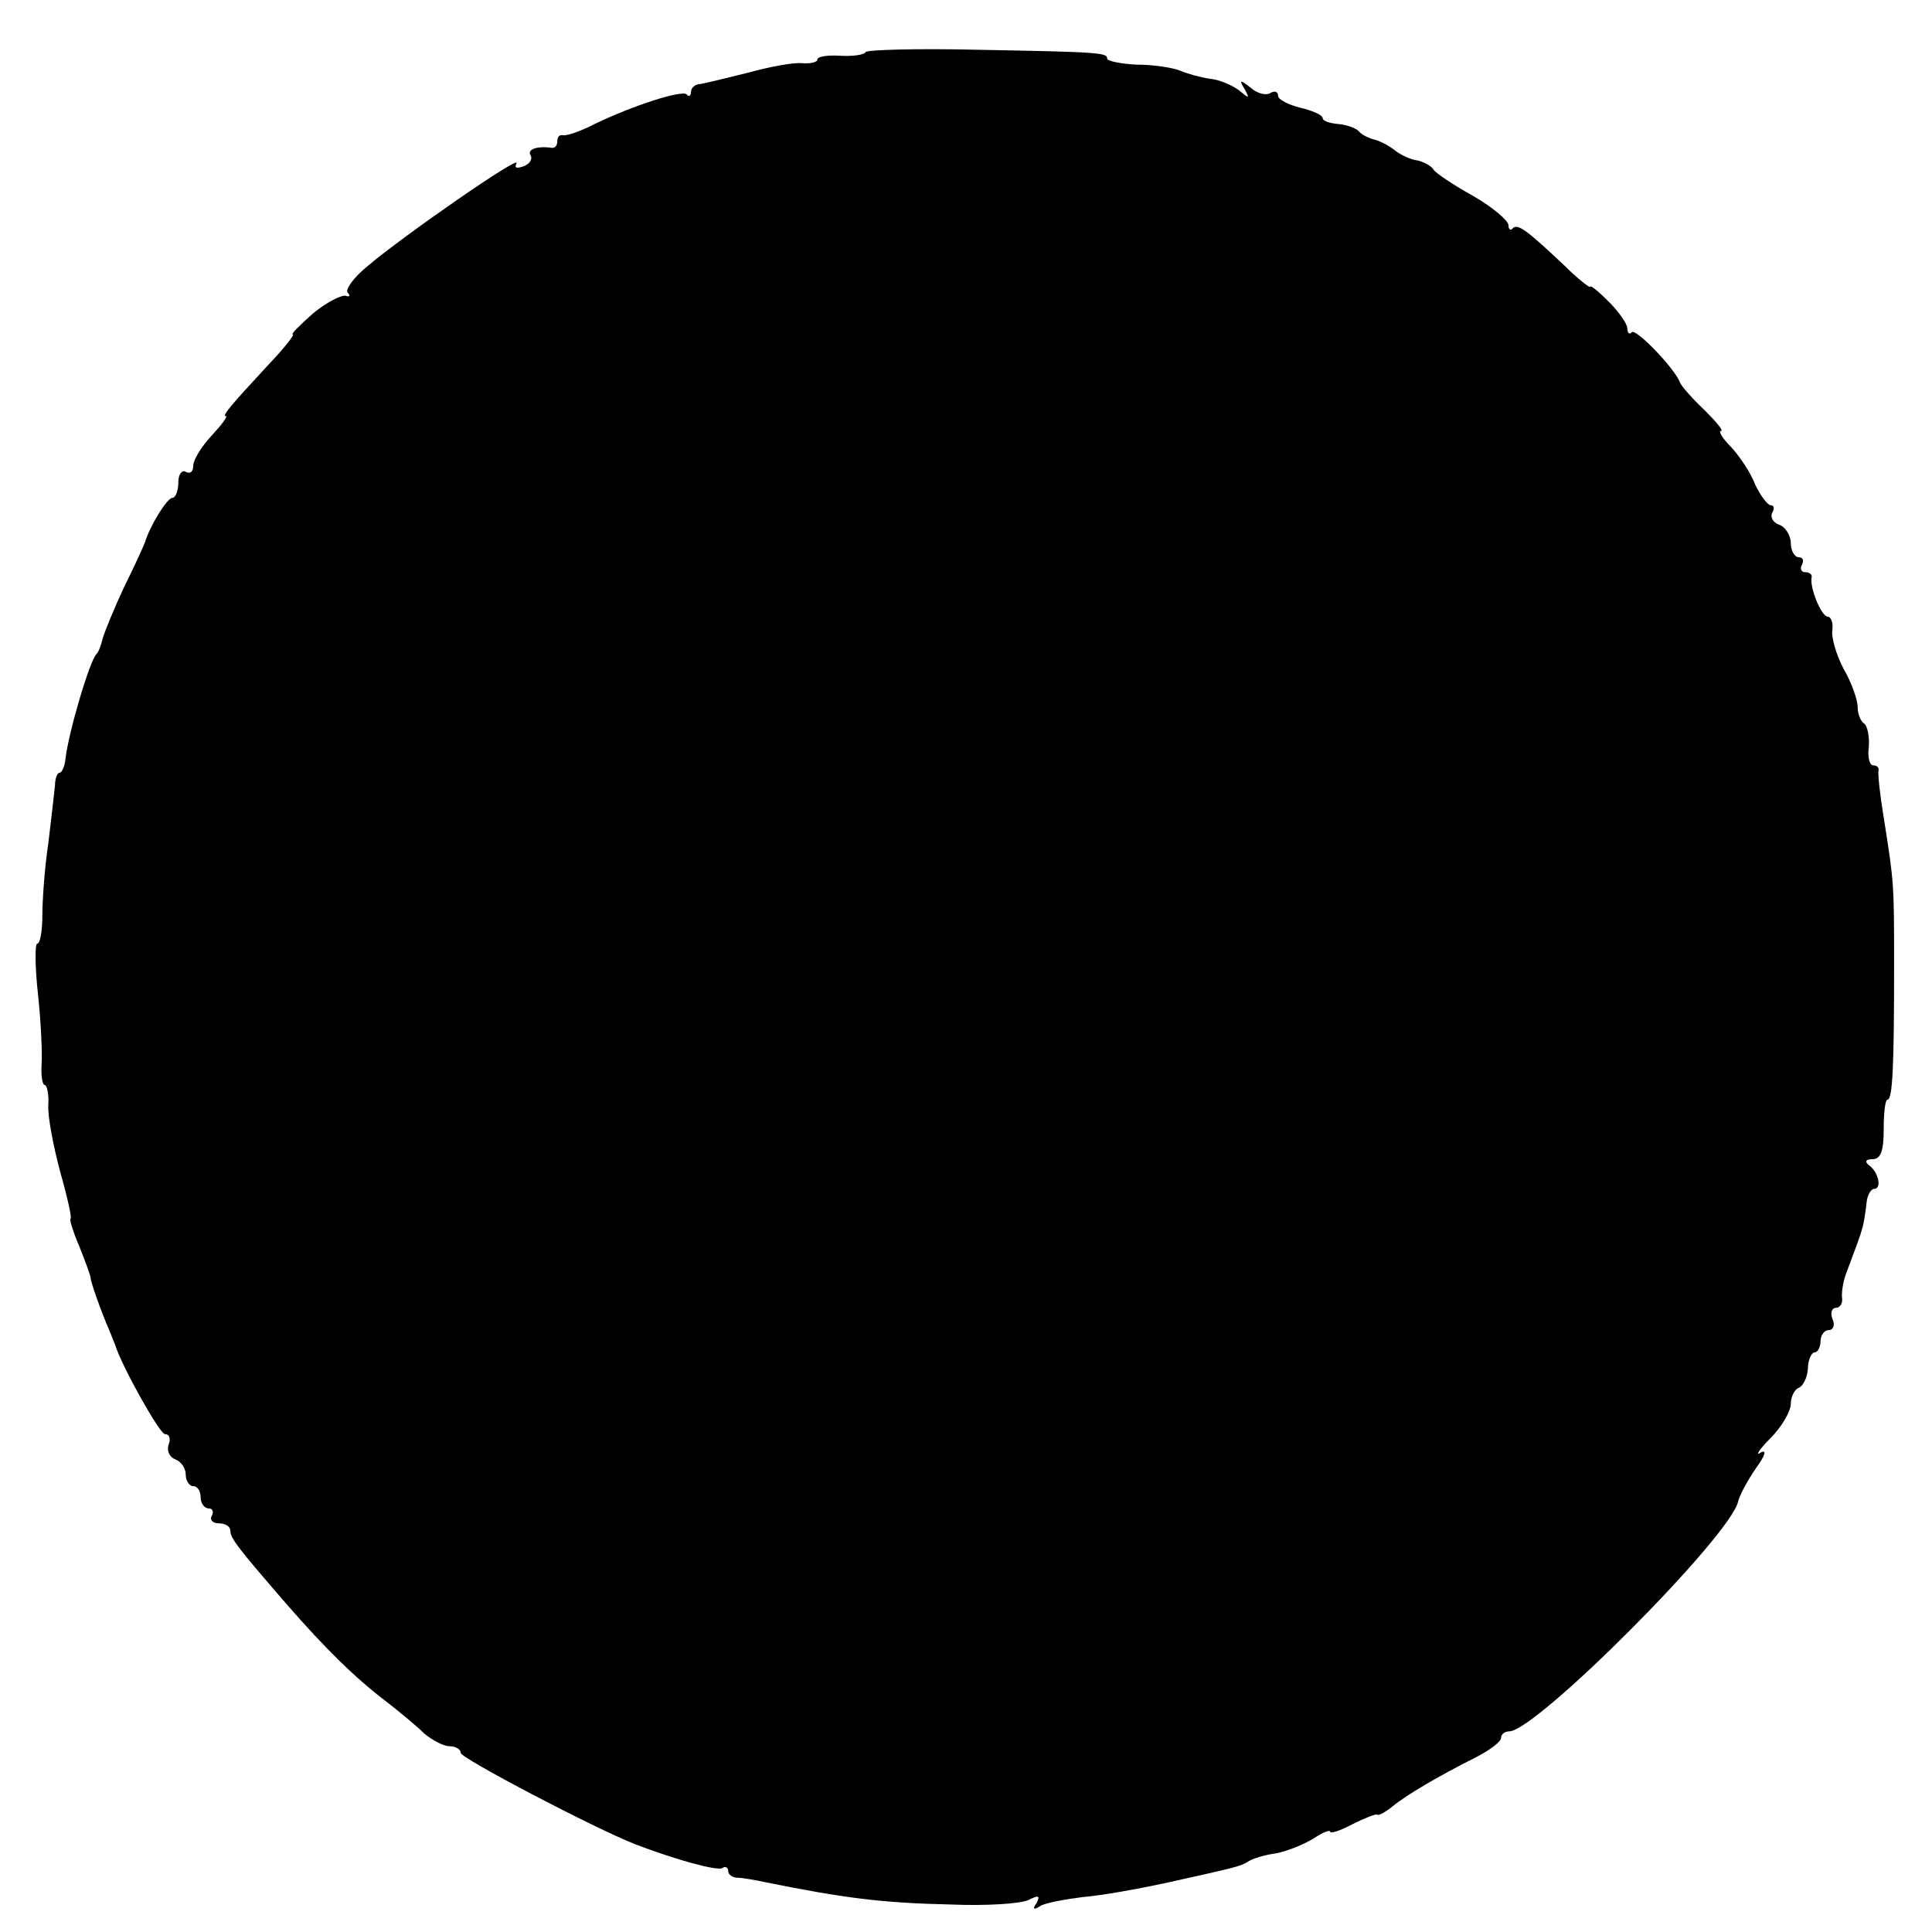
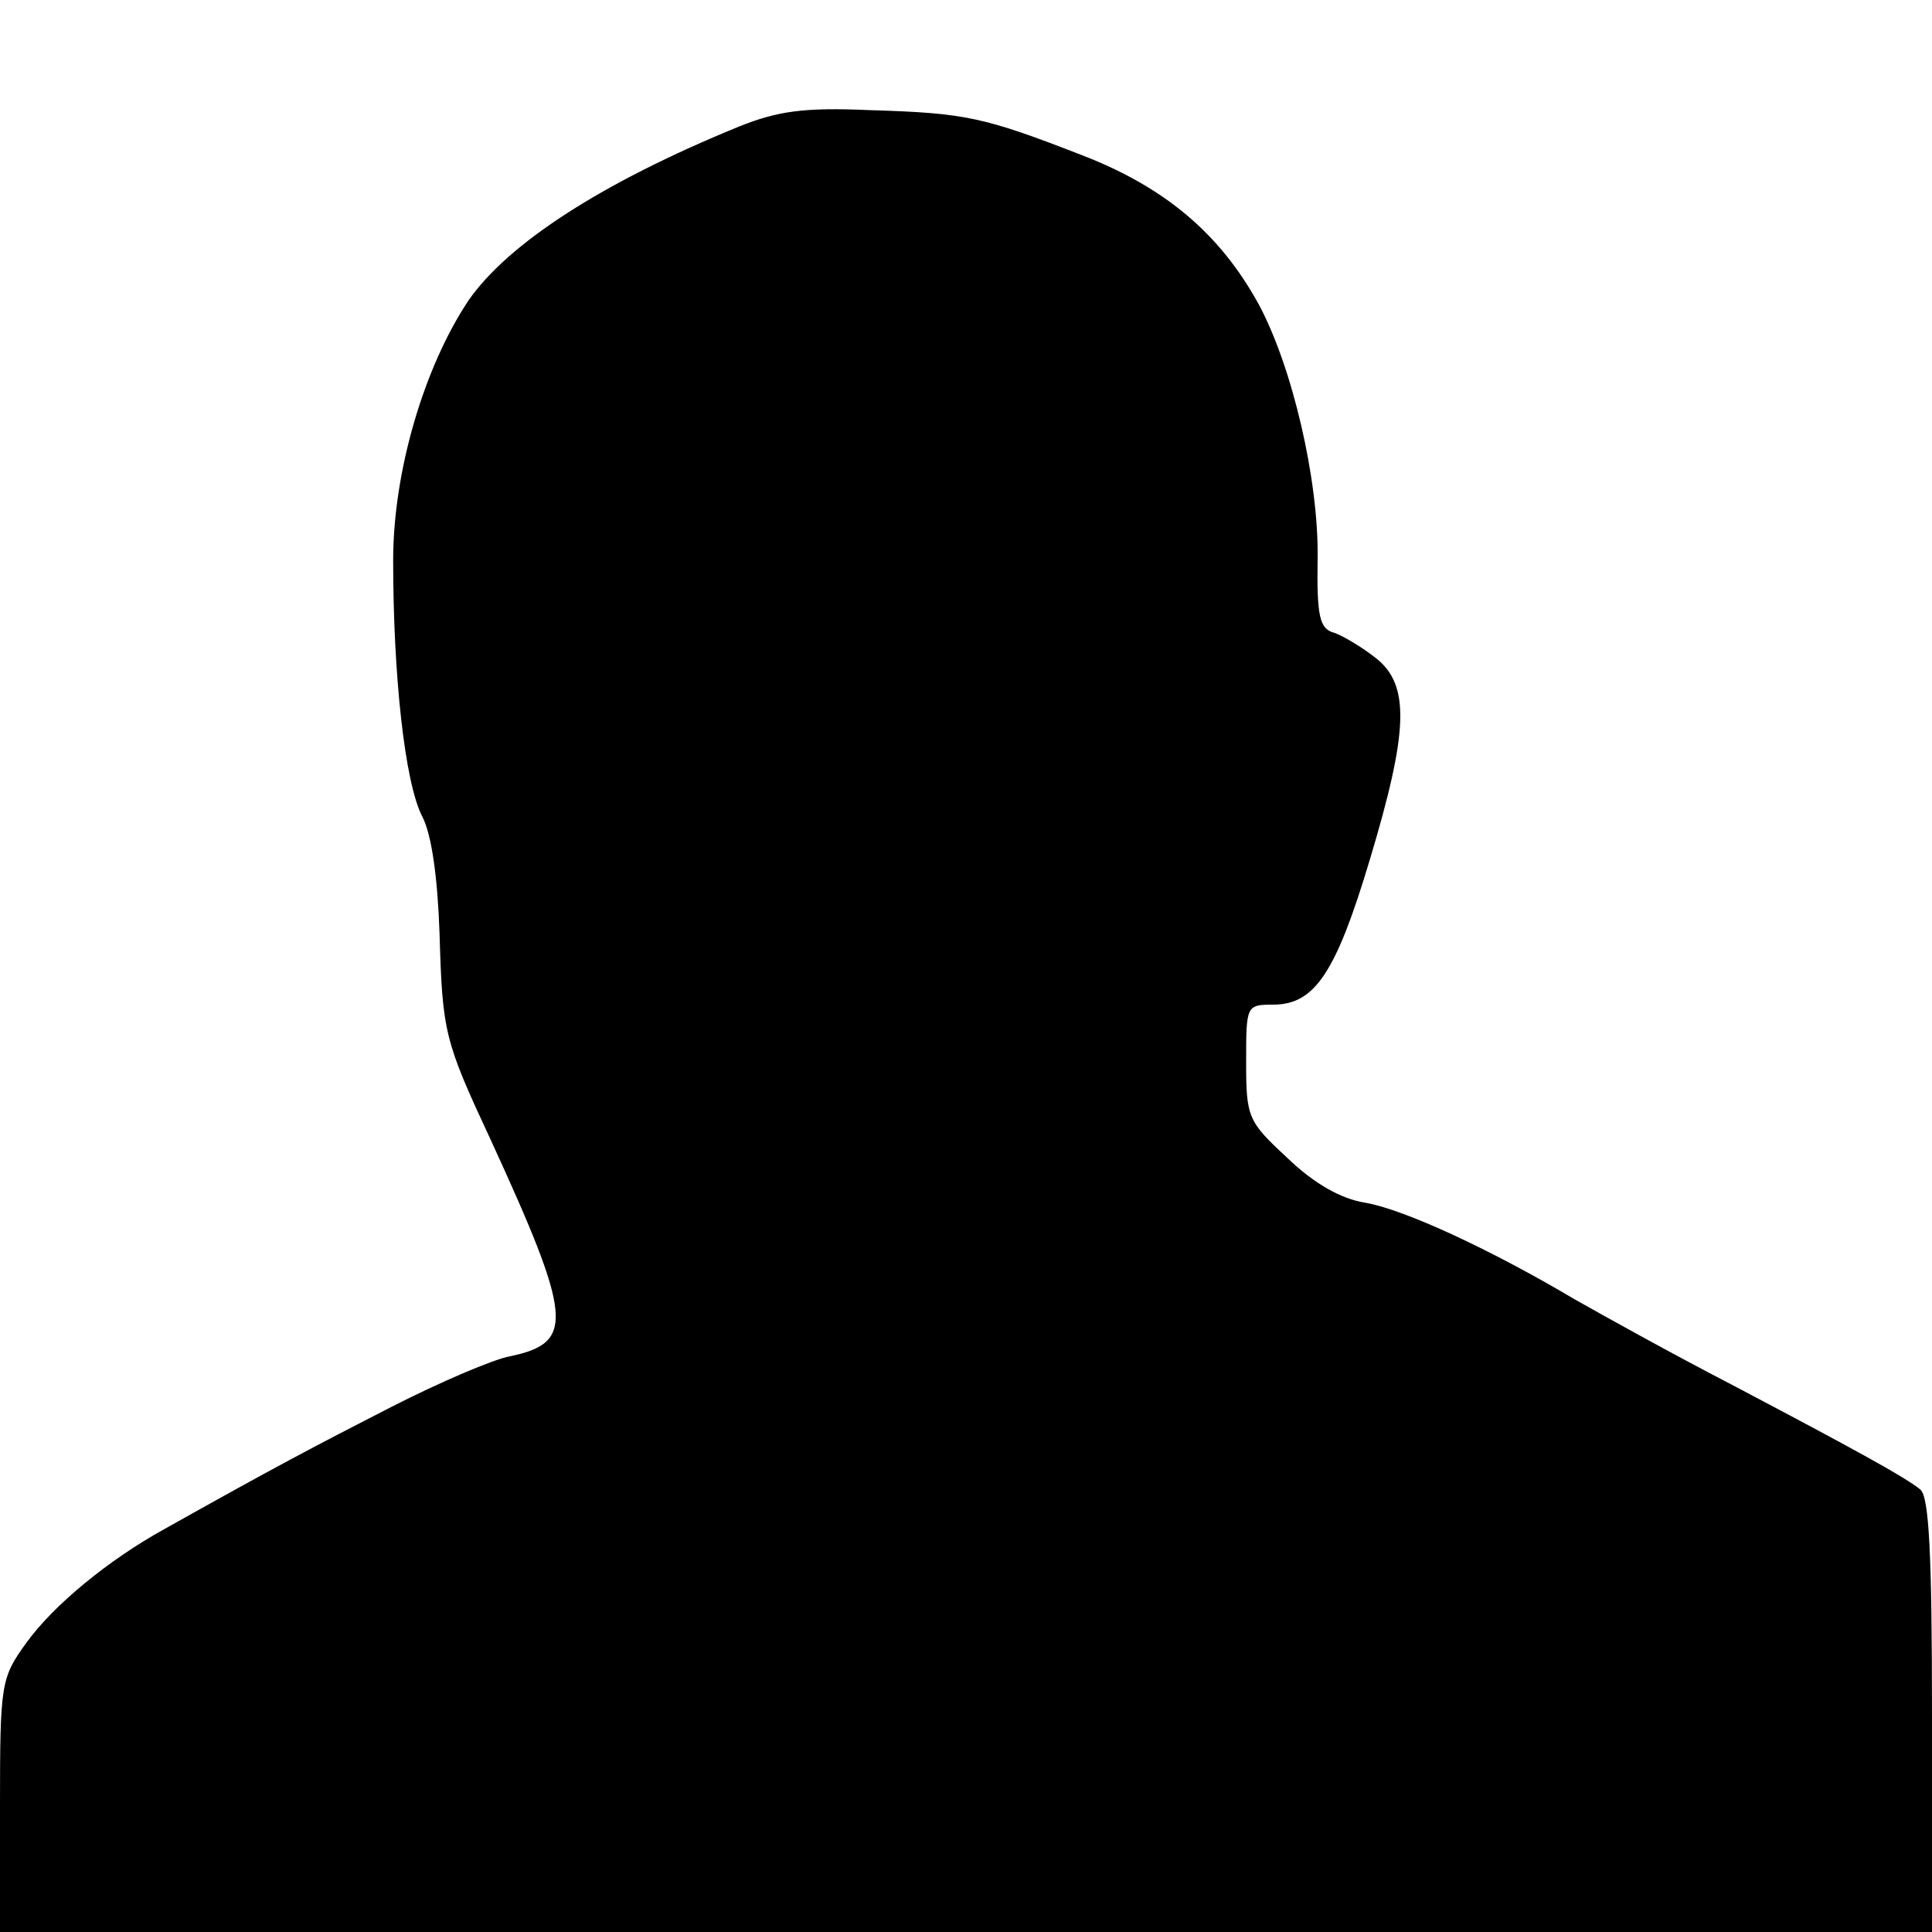
- <svg xmlns="http://www.w3.org/2000/svg" version="1.0" width="260pt" height="260pt" viewBox="0 0 260 260" preserveAspectRatio="xMidYMid meet">
-   <g transform="translate(0,260) scale(0.1,-0.1)" fill="#000000" stroke="none">
-     <path d="M1165 2530 c-2 -4 -18 -6 -35 -5 -16 1 -30 -1 -30 -5 0 -4 -10 -6 -21 -5 -12 1 -44 -5 -73 -13 -28 -7 -57 -14 -63 -15 -7 0 -13 -5 -13 -10 0 -6 -3 -8 -6 -4 -6 6 -70 -14 -124 -40 -19 -10 -38 -16 -42 -15 -5 1 -8 -2 -8 -8 0 -6 -3 -9 -7 -9 -20 3 -34 -2 -29 -10 3 -5 -1 -12 -10 -15 -9 -3 -12 -2 -9 4 8 14 -153 -98 -199 -137 -20 -16 -32 -33 -28 -37 4 -4 2 -6 -3 -4 -6 1 -26 -9 -44 -24 -18 -16 -30 -28 -27 -28 3 0 -11 -18 -32 -40 -50 -54 -64 -70 -58 -70 3 0 -6 -12 -19 -26 -14 -15 -25 -33 -25 -41 0 -8 -4 -11 -10 -8 -5 3 -10 -3 -10 -14 0 -12 -4 -21 -8 -21 -7 0 -30 -37 -37 -60 -1 -3 -13 -30 -28 -60 -14 -30 -27 -62 -29 -70 -2 -8 -5 -17 -8 -20 -9 -8 -38 -106 -42 -142 -1 -10 -5 -18 -8 -18 -3 0 -6 -8 -6 -17 -1 -10 -5 -45 -9 -78 -5 -33 -8 -77 -8 -97 0 -21 -3 -38 -7 -38 -3 0 -3 -30 1 -67 4 -36 6 -79 5 -95 -1 -15 1 -28 4 -28 3 0 6 -12 5 -27 -1 -16 7 -56 16 -90 10 -35 16 -63 14 -63 -2 0 3 -17 12 -38 8 -20 15 -39 15 -42 0 -5 14 -45 25 -70 3 -8 7 -17 8 -20 9 -29 60 -120 67 -120 6 0 8 -6 5 -14 -3 -8 1 -17 9 -20 8 -3 14 -12 14 -21 0 -8 5 -15 10 -15 6 0 10 -7 10 -15 0 -8 5 -15 11 -15 5 0 7 -4 4 -10 -3 -5 1 -10 9 -10 9 0 16 -4 16 -10 0 -10 10 -23 75 -98 53 -61 94 -101 135 -132 18 -14 41 -33 51 -43 11 -9 26 -17 34 -17 8 0 15 -4 15 -9 0 -7 177 -100 235 -123 55 -21 110 -36 117 -32 4 3 8 1 8 -4 0 -5 6 -9 13 -9 6 0 23 -3 37 -6 104 -21 156 -28 250 -30 47 -2 93 1 104 6 14 7 16 6 11 -4 -6 -8 -4 -10 5 -4 6 4 33 9 57 12 25 2 75 11 112 19 94 21 100 22 111 29 6 4 23 9 38 11 15 3 37 12 50 20 12 8 22 12 22 9 0 -3 13 1 30 10 16 8 31 14 33 13 2 -2 11 3 21 11 18 15 62 41 114 67 17 9 32 20 32 25 0 5 5 9 11 9 36 0 297 262 308 309 2 9 13 29 24 45 13 18 15 26 6 21 -7 -5 -2 4 14 20 15 15 27 36 27 46 0 9 5 19 10 21 6 2 12 13 13 26 0 12 5 22 9 22 4 0 8 7 8 15 0 8 5 15 11 15 6 0 9 7 5 15 -3 8 -1 15 5 15 5 0 9 6 8 13 -1 6 1 21 5 32 16 43 19 50 23 65 2 8 4 23 5 32 1 10 6 18 10 18 11 0 6 23 -7 32 -6 5 -4 8 5 8 11 0 15 11 15 40 0 22 2 40 5 40 7 0 9 45 9 180 0 110 0 112 -14 200 -5 30 -8 58 -7 63 1 4 -2 7 -7 7 -5 0 -8 11 -6 25 1 14 -2 28 -6 31 -5 3 -9 13 -9 22 0 10 -8 33 -19 52 -10 19 -17 43 -15 53 1 9 -2 17 -6 17 -9 0 -25 40 -22 53 1 4 -3 7 -9 7 -5 0 -7 5 -4 10 3 6 1 10 -4 10 -6 0 -11 9 -11 19 0 10 -7 22 -16 25 -8 3 -12 10 -9 16 3 5 3 10 -2 10 -4 0 -14 13 -21 28 -6 16 -21 38 -32 50 -12 12 -18 22 -14 22 4 0 -6 12 -22 28 -16 15 -31 32 -33 37 -7 19 -59 73 -65 68 -3 -4 -6 -1 -6 5 0 6 -11 22 -25 36 -14 14 -25 23 -25 20 0 -2 -16 10 -34 28 -52 49 -63 57 -70 51 -3 -4 -6 -2 -6 4 0 6 -21 24 -47 39 -27 15 -51 31 -54 36 -3 5 -13 10 -21 12 -9 1 -22 7 -30 13 -7 6 -20 13 -28 15 -8 2 -18 7 -21 11 -3 4 -16 9 -27 10 -12 1 -22 4 -22 8 0 4 -13 10 -30 14 -16 4 -30 11 -30 16 0 6 -5 7 -10 4 -6 -4 -18 -1 -27 7 -14 11 -16 11 -8 -2 7 -13 6 -13 -7 -2 -9 7 -27 15 -40 16 -13 2 -31 7 -40 11 -10 4 -36 8 -58 8 -22 1 -40 5 -40 8 0 8 -8 9 -173 12 -81 2 -150 0 -152 -3z" />
+ <svg xmlns="http://www.w3.org/2000/svg" version="1.0" width="200pt" height="200pt" viewBox="0 0 200 200" preserveAspectRatio="xMidYMid meet">
+   <g transform="translate(0,200) scale(0.1,-0.1)" fill="#000000" stroke="none">
+     <path d="M765 1869 c-142 -58 -239 -121 -280 -180 -46 -69 -78 -177 -78 -269 0 -119 12 -230 30 -265 10 -19 16 -64 18 -121 3 -103 5 -111 53 -214 85 -185 87 -210 20 -224 -17 -3 -73 -27 -122 -52 -82 -42 -122 -63 -236 -127 -58 -32 -115 -79 -143 -118 -26 -36 -27 -42 -27 -168 l0 -131 1000 0 1000 0 0 224 c0 167 -3 226 -12 234 -16 13 -67 41 -198 110 -58 30 -130 70 -160 87 -86 51 -176 93 -217 100 -25 4 -53 20 -80 46 -41 38 -43 42 -43 99 0 59 0 60 28 60 43 0 65 33 100 150 40 133 42 181 6 209 -14 11 -34 23 -43 26 -15 4 -18 17 -17 78 1 80 -26 197 -61 262 -40 73 -97 121 -182 154 -103 40 -121 44 -221 47 -68 3 -95 -1 -135 -17z" />
  </g>
</svg>
